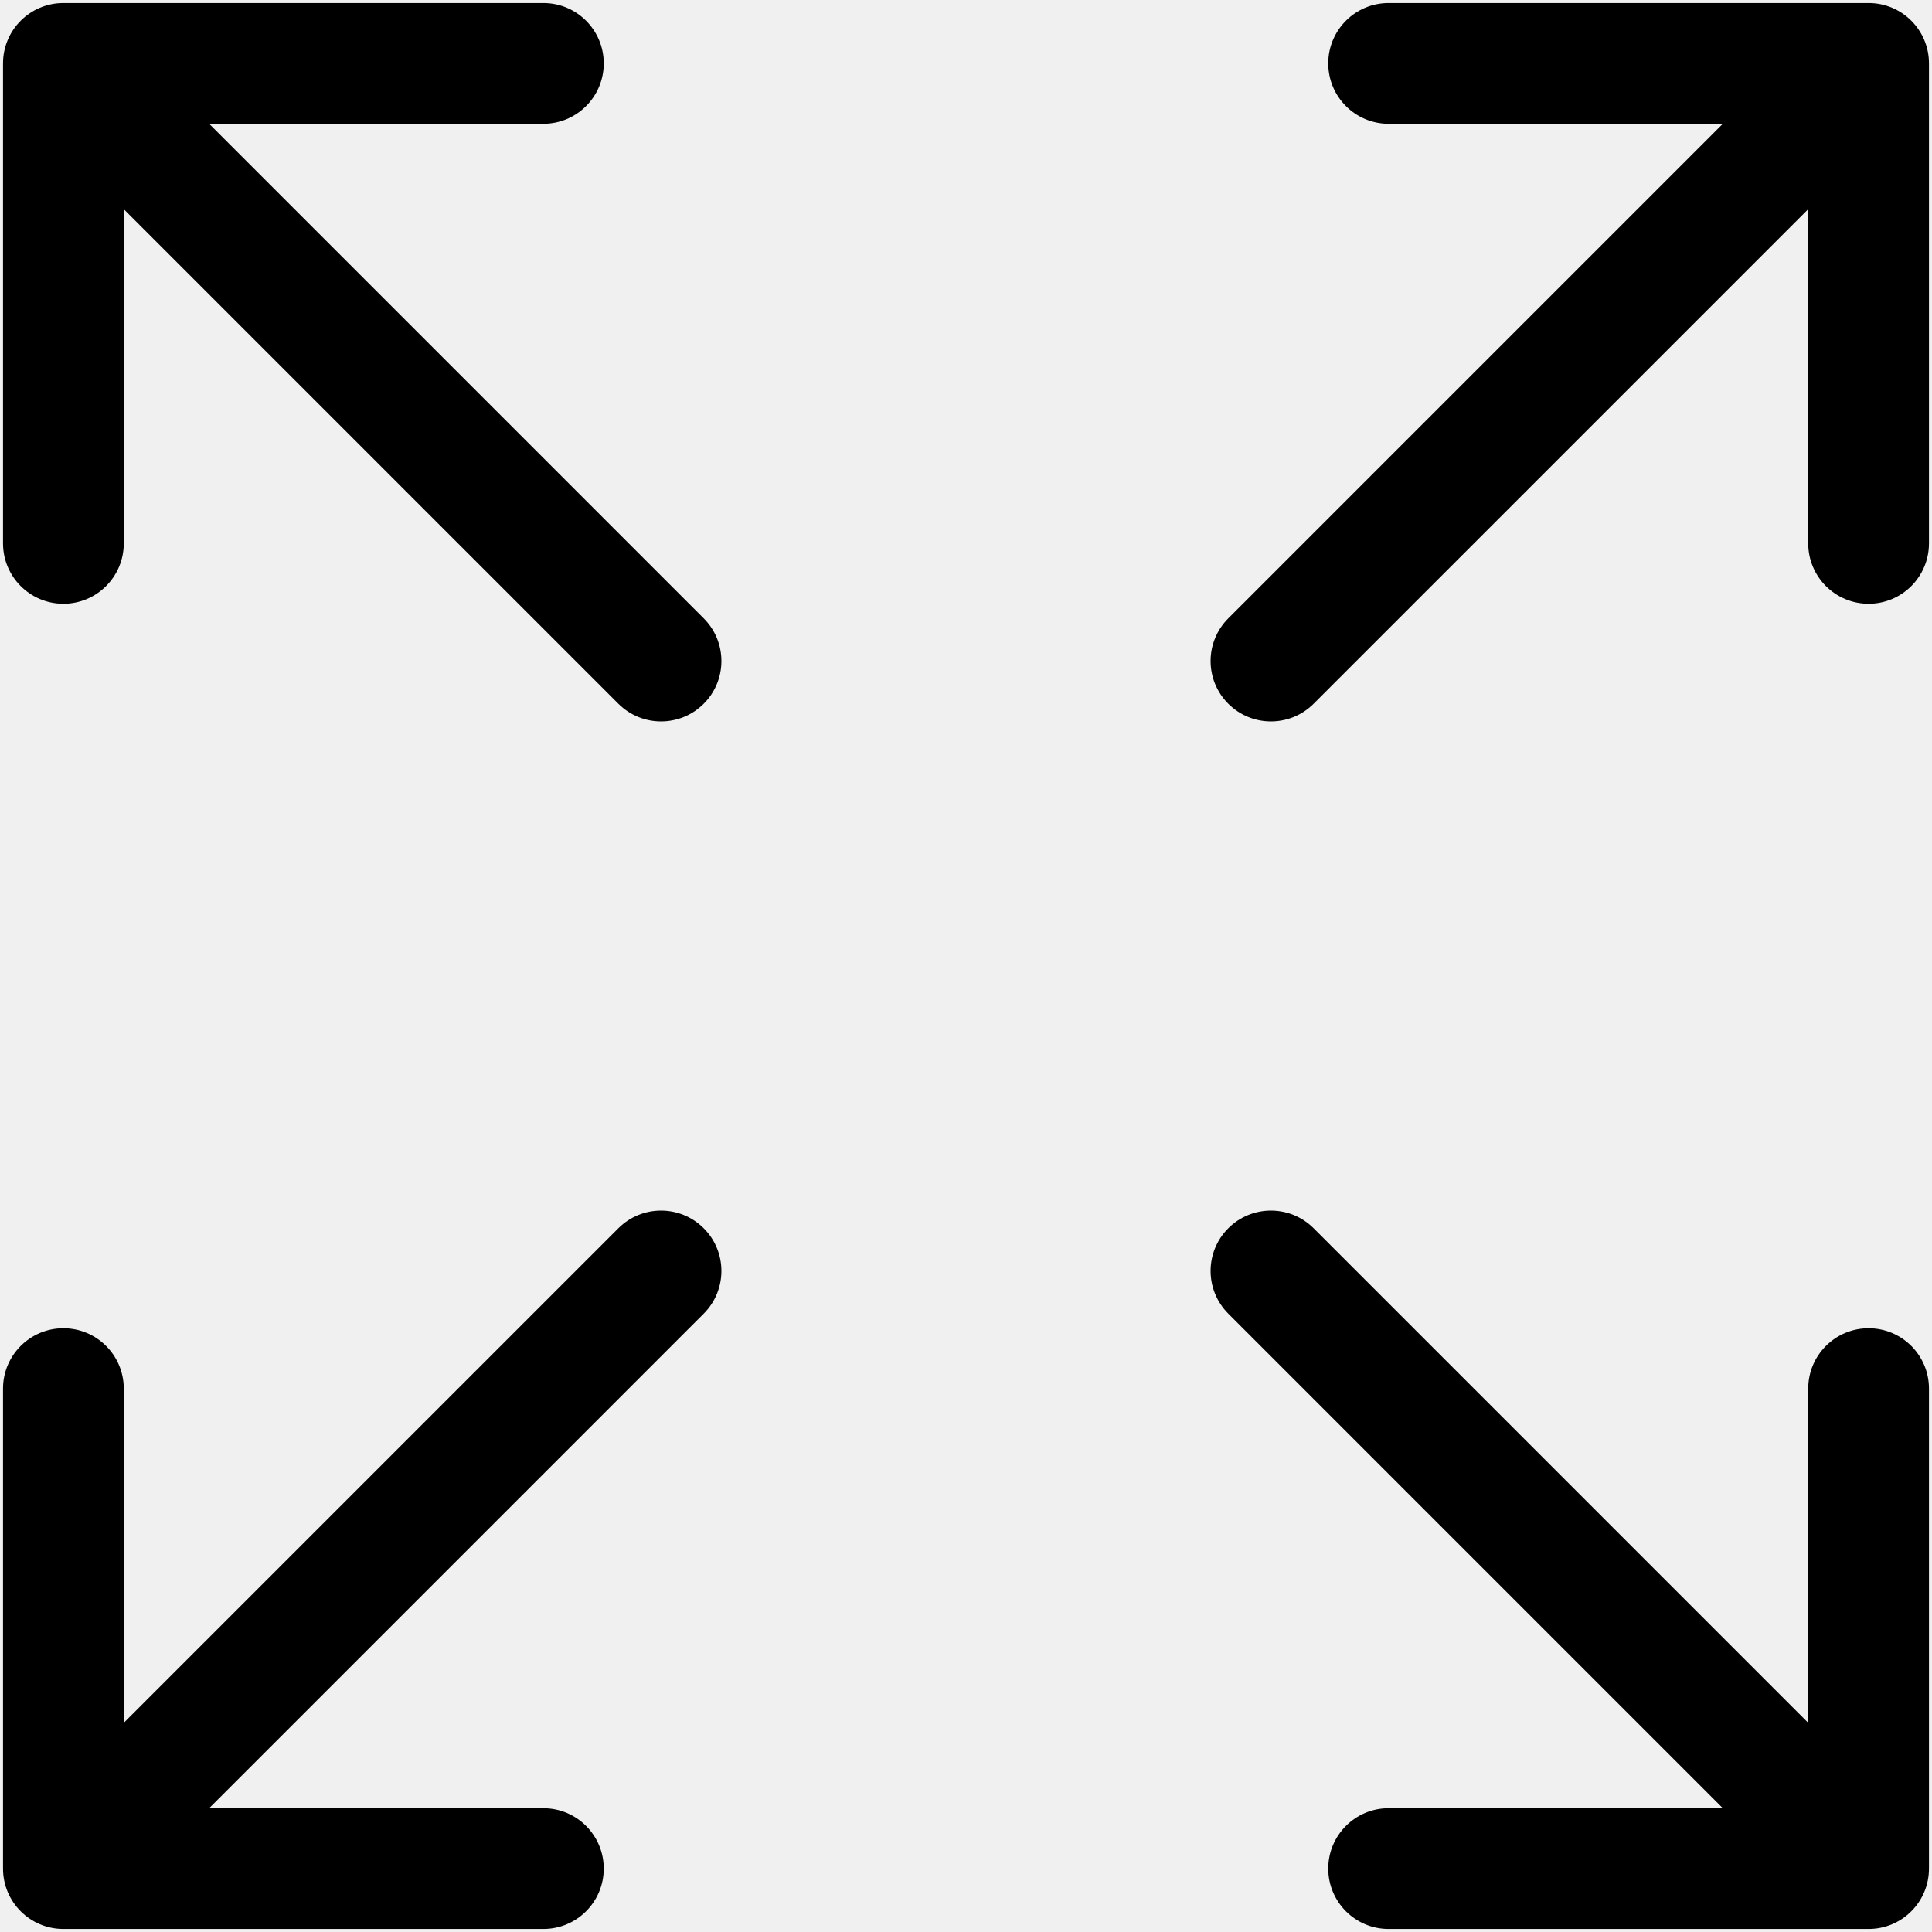
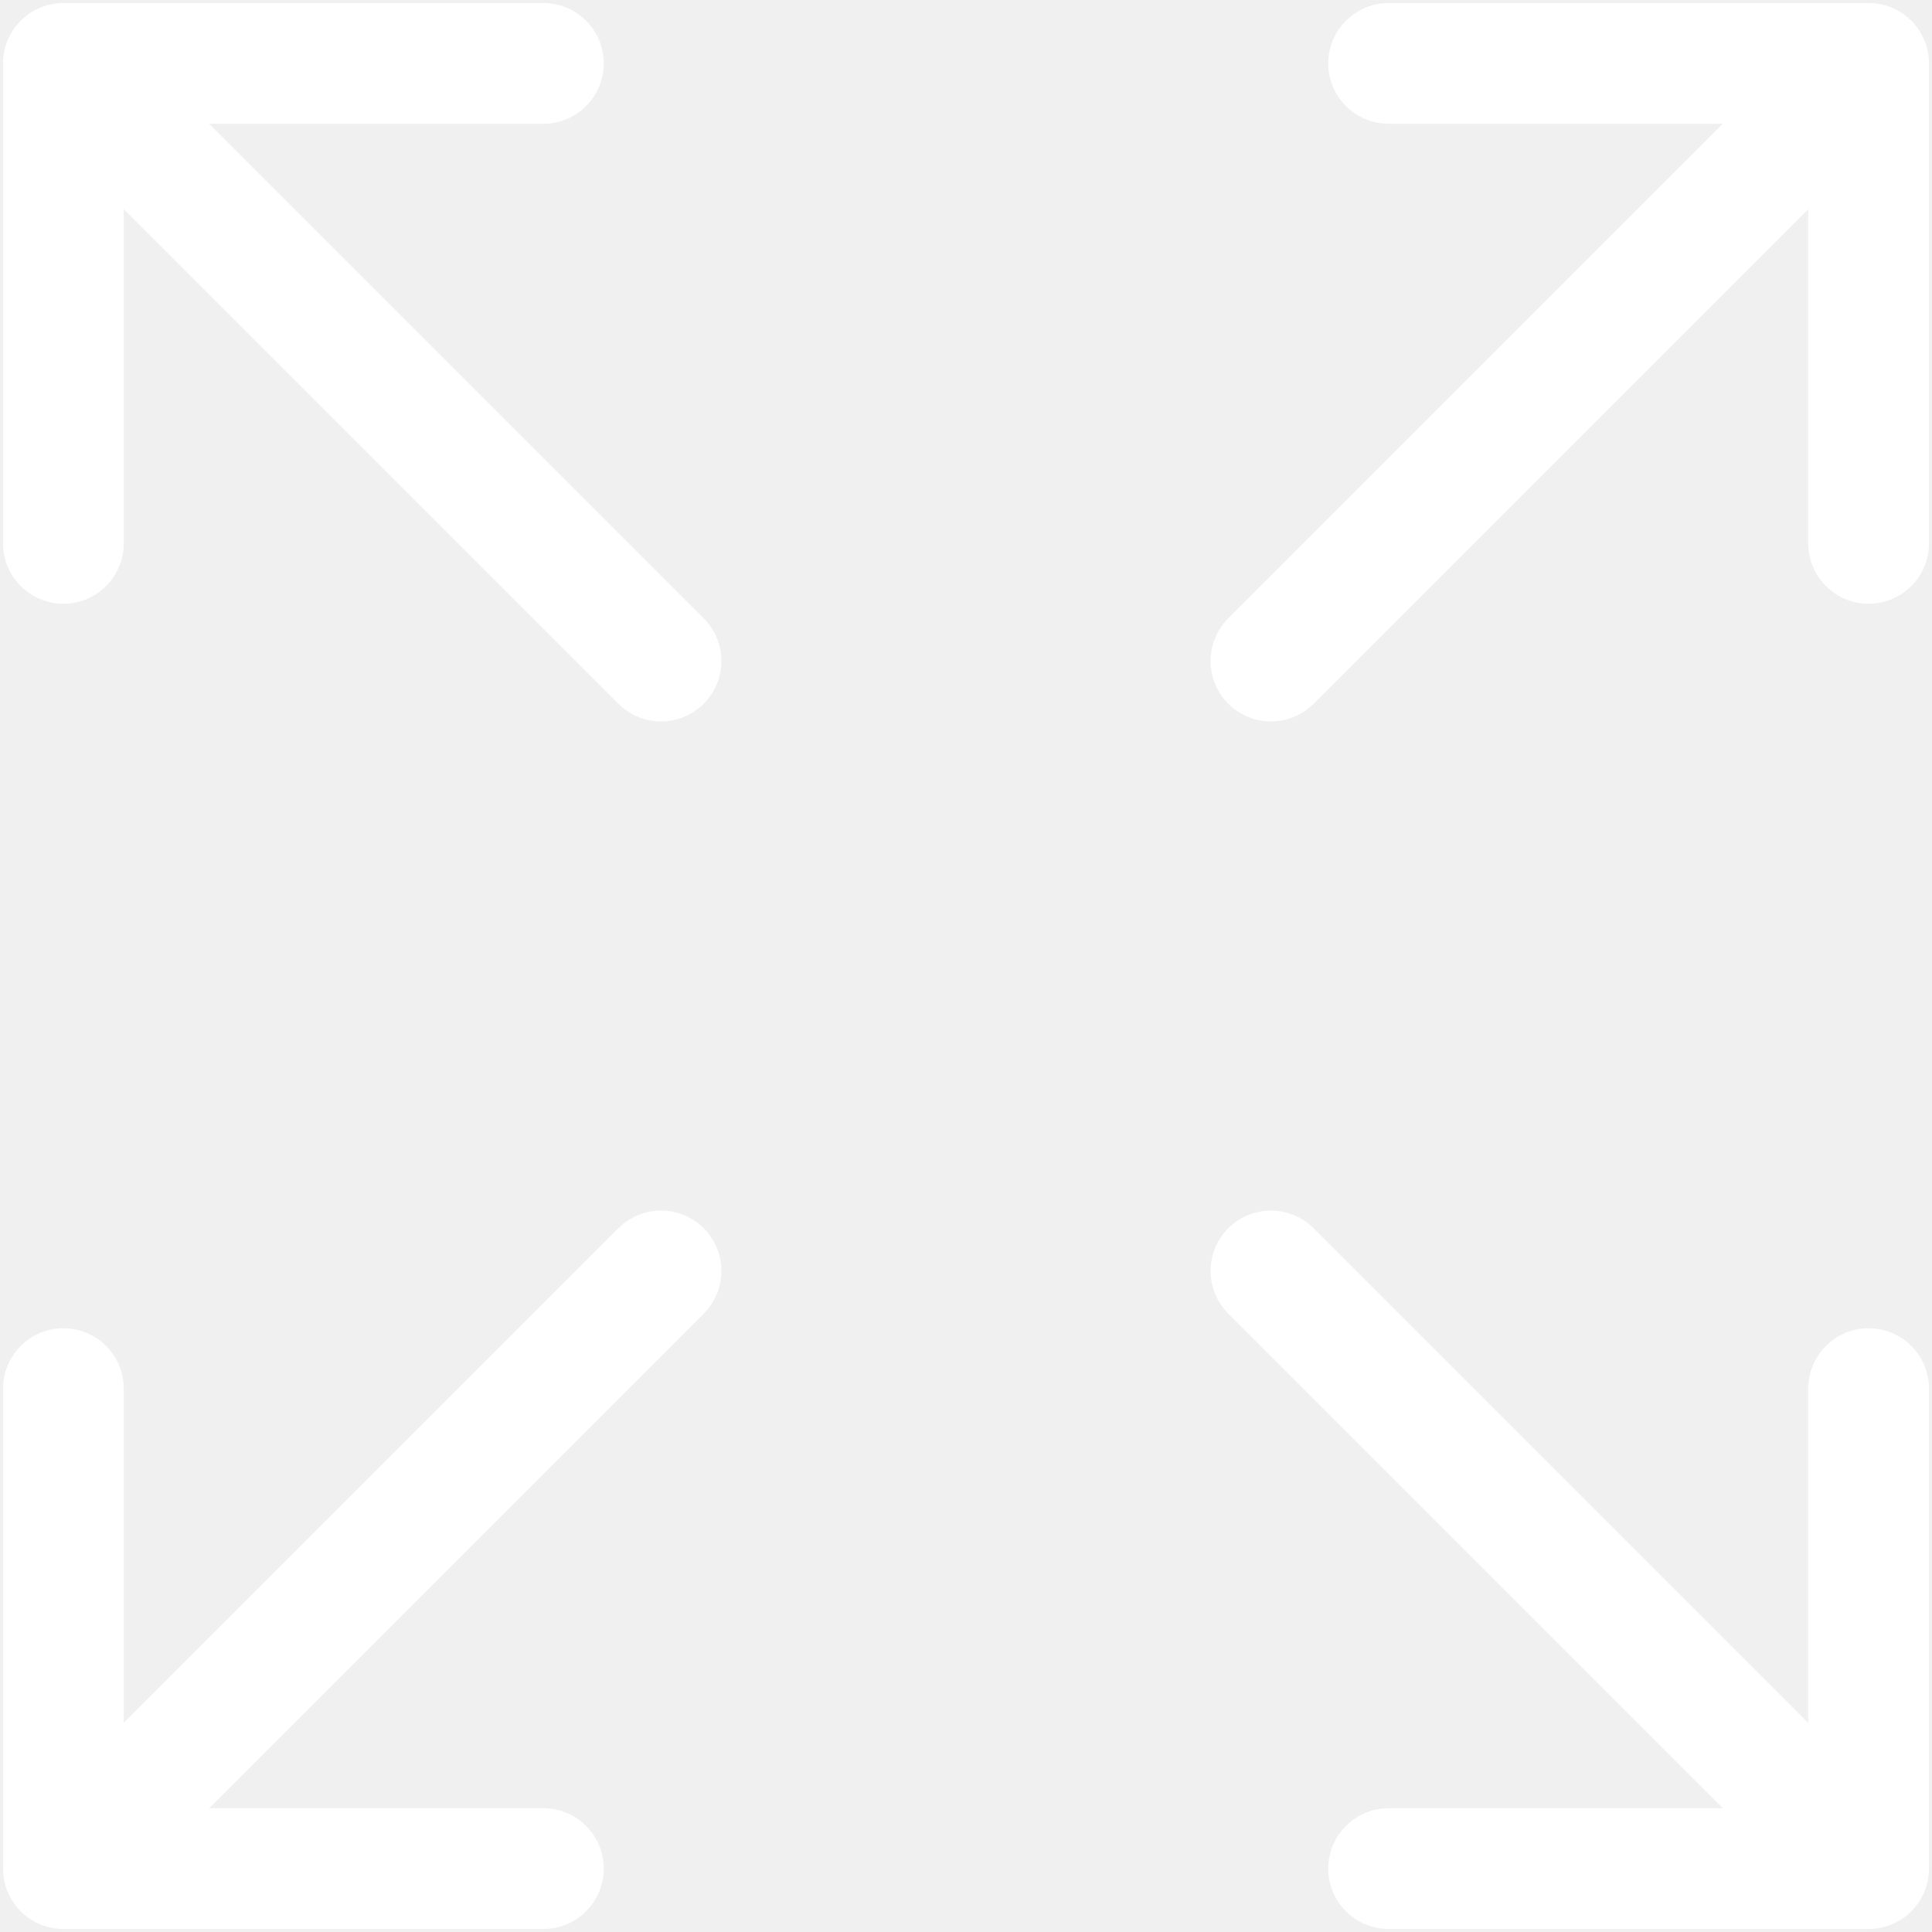
<svg xmlns="http://www.w3.org/2000/svg" width="16px" height="16px" viewBox="0 0 16 16" class="bi bi-arrows-fullscreen" fill="currentColor">
-   <path fill-rule="evenodd" d="M5.828 10.172a.5.5 0 0 0-.707 0l-4.096 4.096V11.5a.5.5 0 0 0-1 0v3.975a.5.5 0 0 0 .5.5H4.5a.5.5 0 0 0 0-1H1.732l4.096-4.096a.5.5 0 0 0 0-.707zm4.344 0a.5.5 0 0 1 .707 0l4.096 4.096V11.5a.5.5 0 1 1 1 0v3.975a.5.5 0 0 1-.5.5H11.5a.5.5 0 0 1 0-1h2.768l-4.096-4.096a.5.5 0 0 1 0-.707zm0-4.344a.5.5 0 0 0 .707 0l4.096-4.096V4.5a.5.5 0 1 0 1 0V.525a.5.5 0 0 0-.5-.5H11.5a.5.5 0 0 0 0 1h2.768l-4.096 4.096a.5.5 0 0 0 0 .707zm-4.344 0a.5.5 0 0 1-.707 0L1.025 1.732V4.5a.5.5 0 0 1-1 0V.525a.5.5 0 0 1 .5-.5H4.5a.5.5 0 0 1 0 1H1.732l4.096 4.096a.5.5 0 0 1 0 .707z" />
+   <path fill-rule="evenodd" d="M5.828 10.172a.5.5 0 0 0-.707 0l-4.096 4.096V11.5a.5.5 0 0 0-1 0v3.975a.5.5 0 0 0 .5.5H4.5a.5.5 0 0 0 0-1H1.732l4.096-4.096a.5.5 0 0 0 0-.707zm4.344 0a.5.5 0 0 1 .707 0l4.096 4.096V11.5a.5.5 0 1 1 1 0v3.975a.5.5 0 0 1-.5.5H11.5a.5.5 0 0 1 0-1h2.768l-4.096-4.096a.5.5 0 0 1 0-.707zm0-4.344a.5.5 0 0 0 .707 0l4.096-4.096V4.5a.5.5 0 1 0 1 0V.525a.5.5 0 0 0-.5-.5H11.5a.5.5 0 0 0 0 1h2.768l-4.096 4.096a.5.5 0 0 0 0 .707zm-4.344 0a.5.5 0 0 1-.707 0L1.025 1.732V4.5a.5.5 0 0 1-1 0V.525a.5.5 0 0 1 .5-.5H4.5a.5.5 0 0 1 0 1H1.732l4.096 4.096a.5.5 0 0 1 0 .707z" fill="#ffffff" />
</svg>
